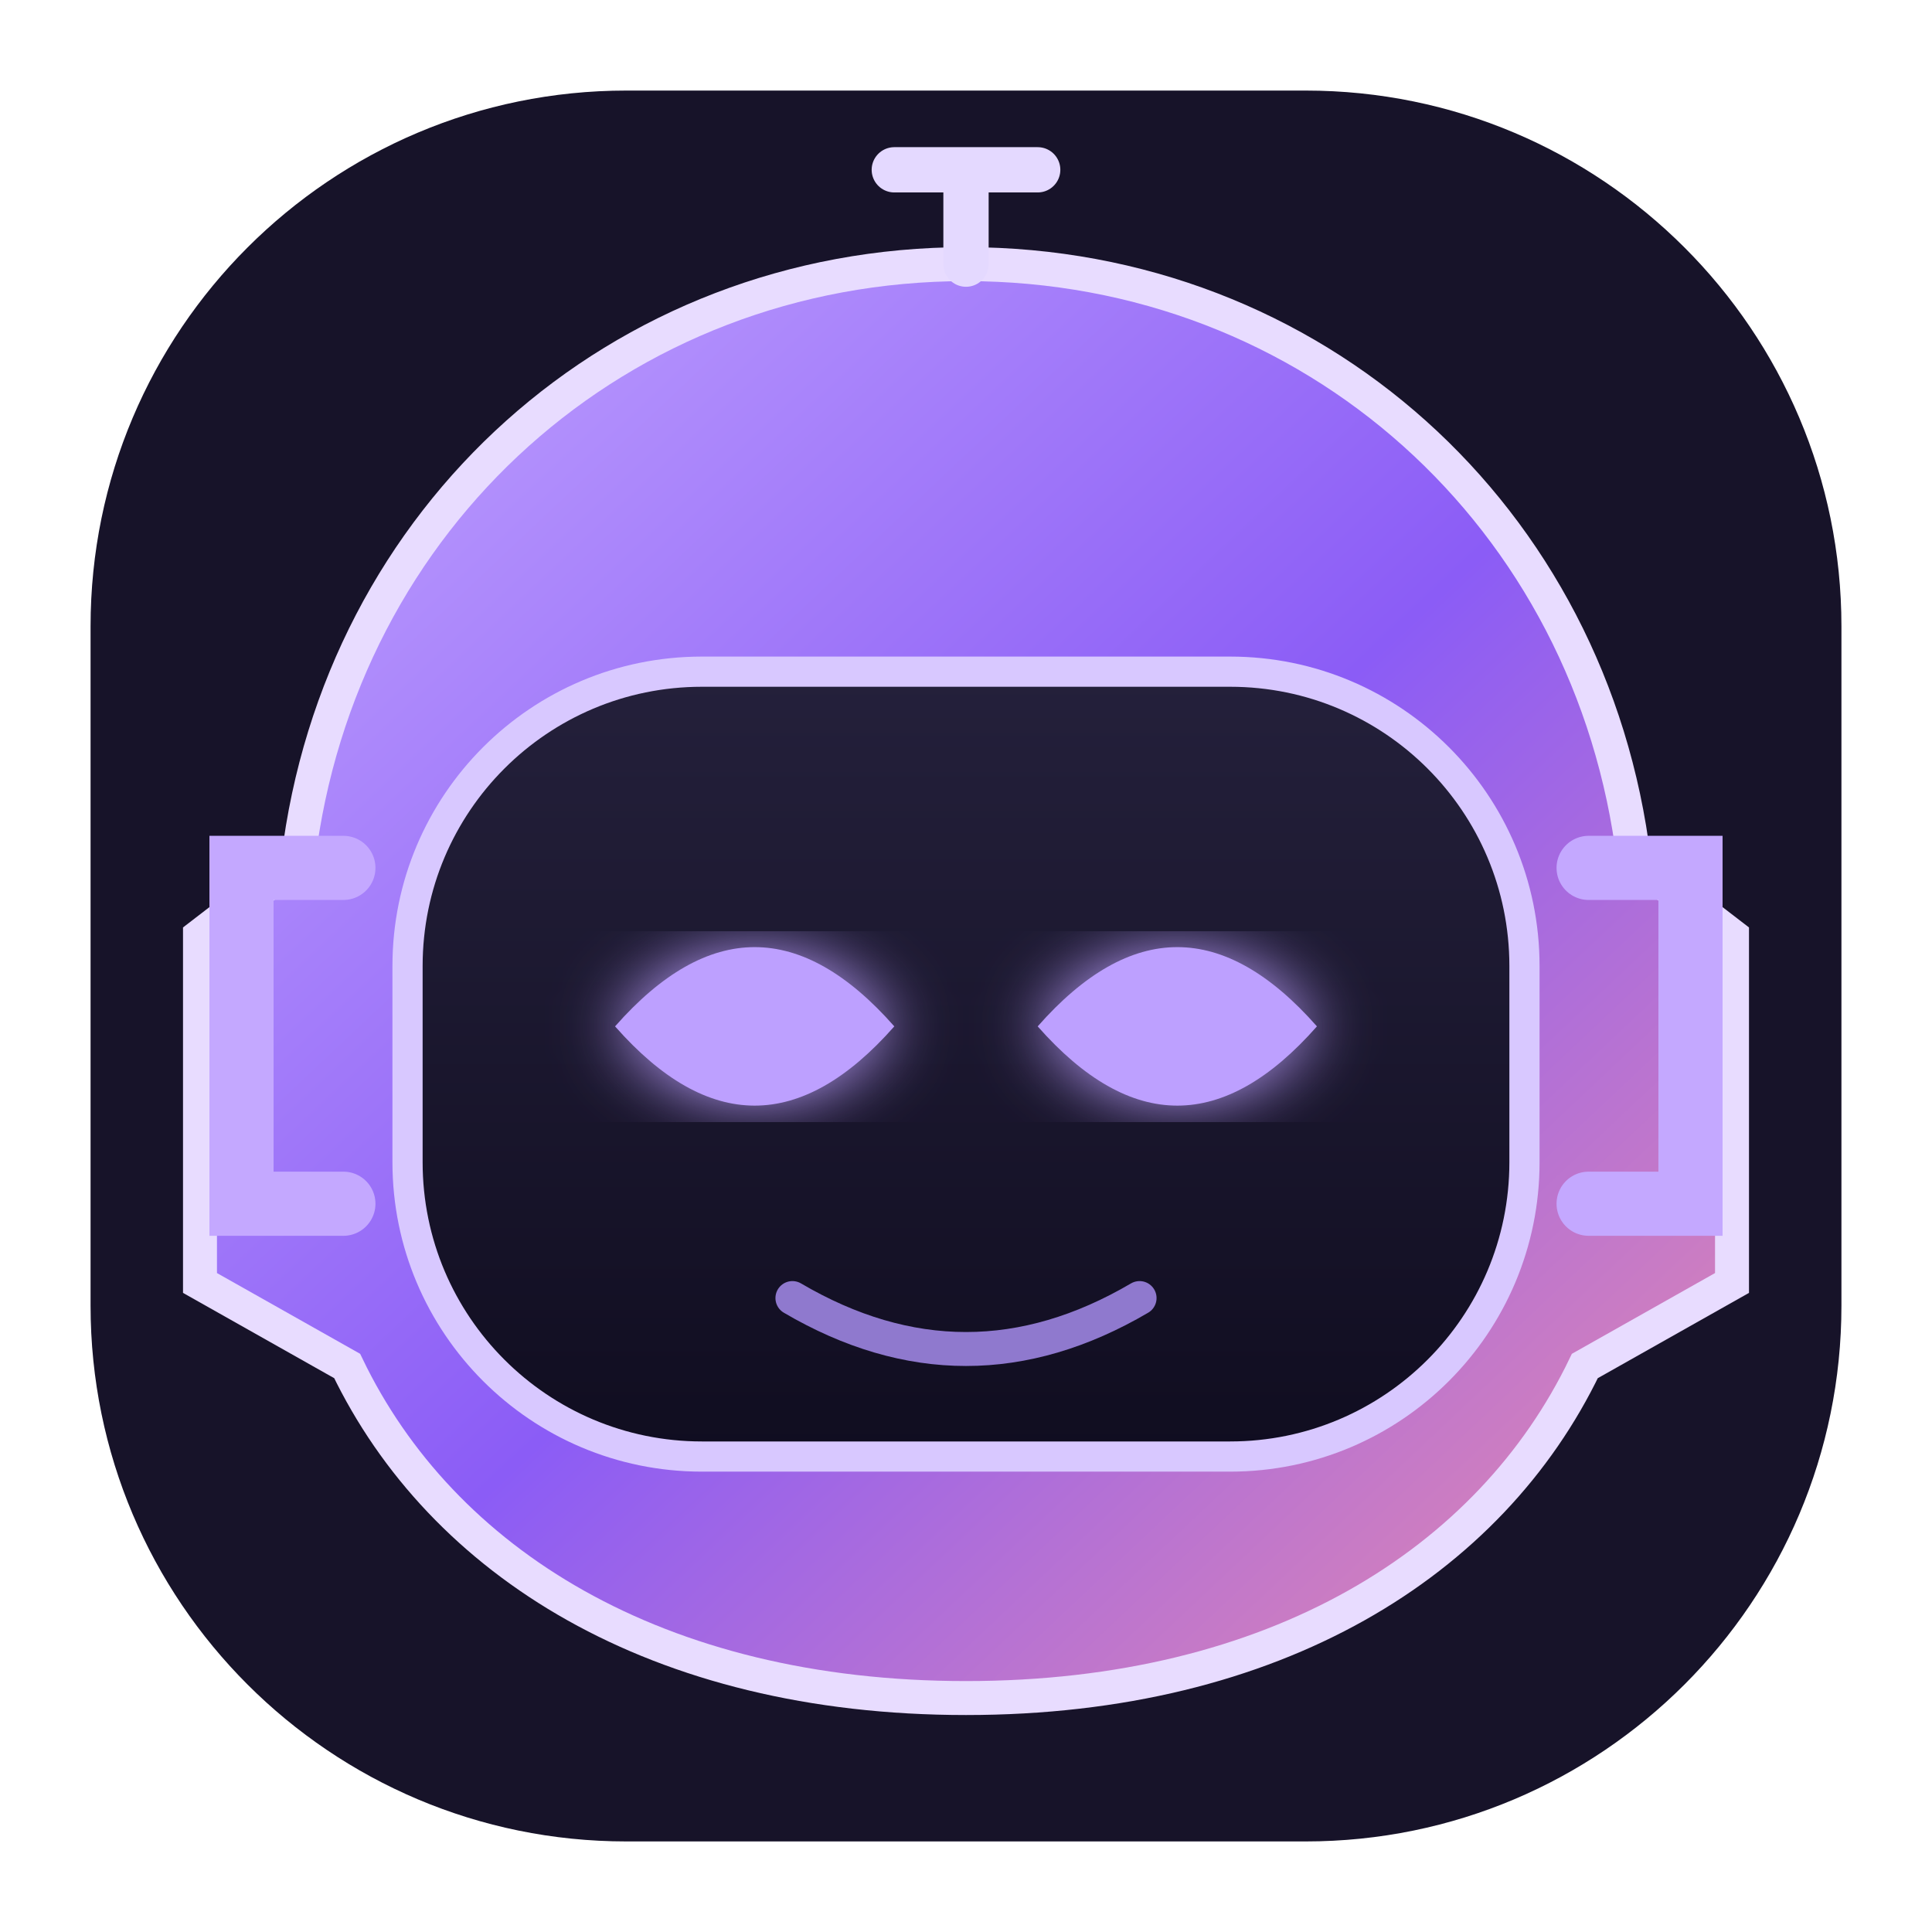
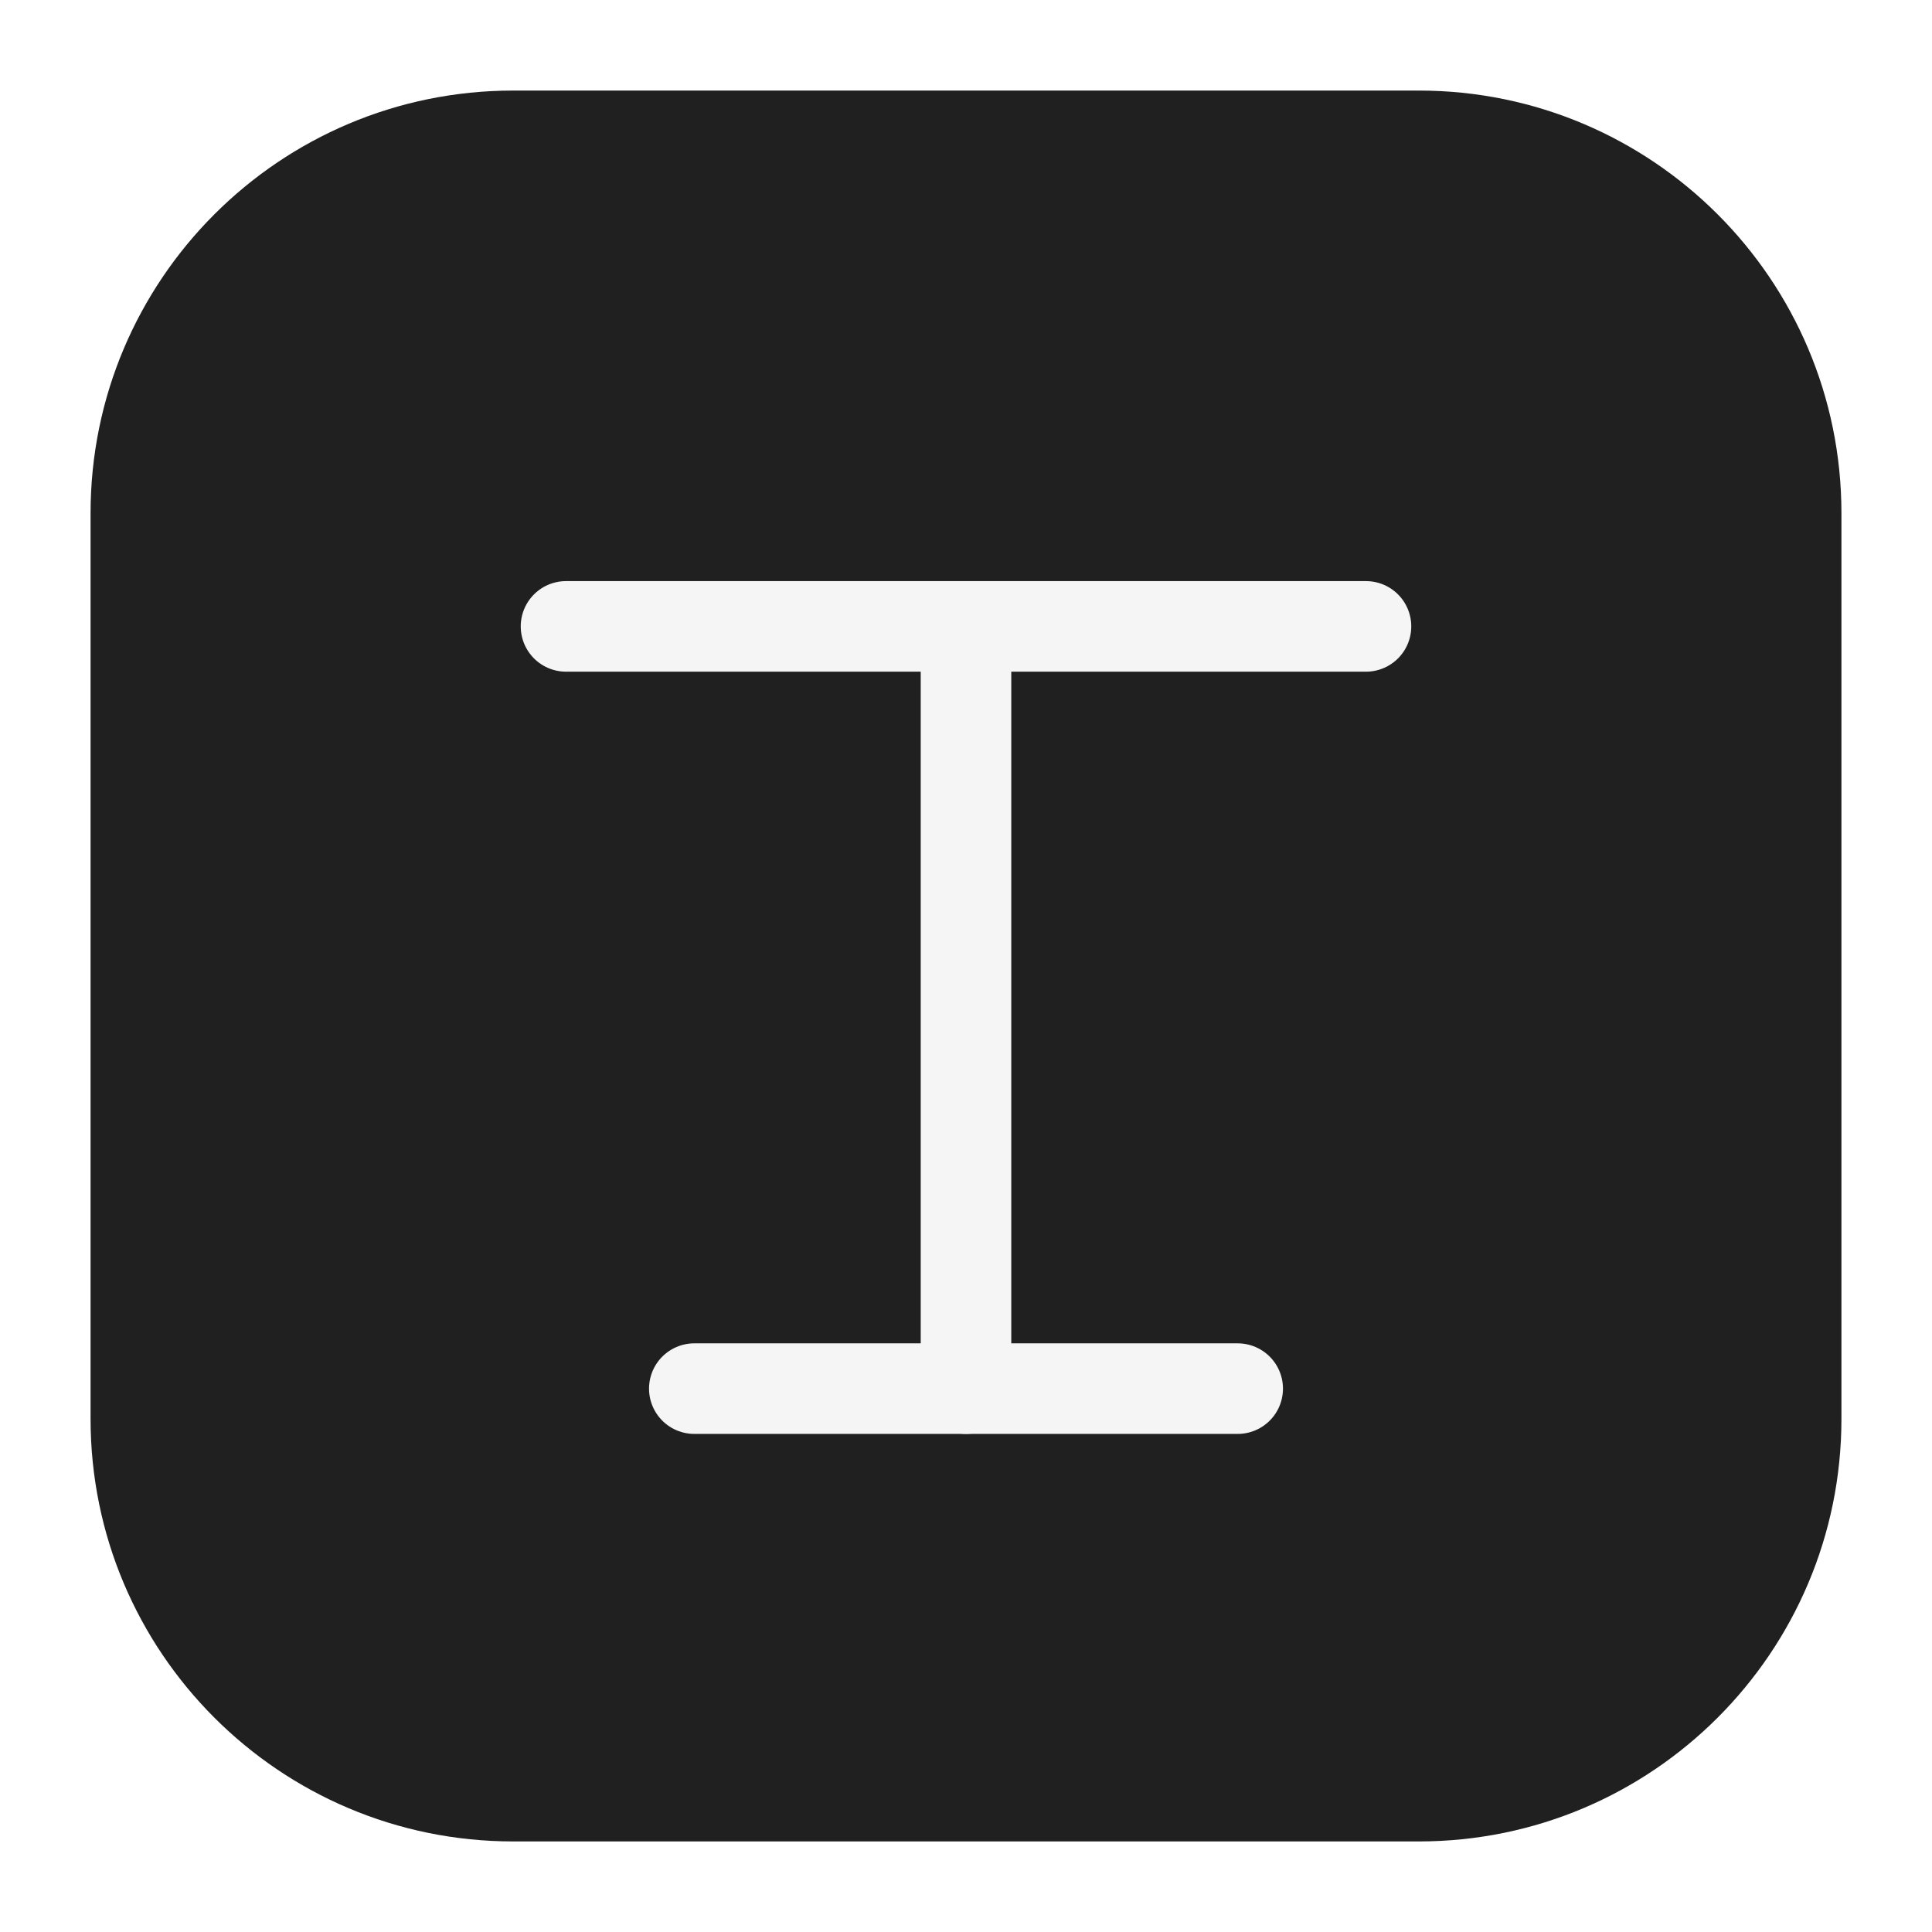
<svg xmlns="http://www.w3.org/2000/svg" viewBox="0 0 512 512" role="img" aria-label="TILLBOT">
-   <defs>
-     <linearGradient id="shell" x1="0" y1="0" x2="1" y2="1">
-       <stop stop-color="#c4a8ff" />
-       <stop offset=".52" stop-color="#8b5cf6" />
-       <stop offset="1" stop-color="#ec8da8" />
-     </linearGradient>
-     <linearGradient id="visor" x1="0" y1="0" x2="0" y2="1">
-       <stop stop-color="#24203b" />
-       <stop offset="1" stop-color="#100d20" />
-     </linearGradient>
-     <filter id="glow">
-       <feGaussianBlur stdDeviation="9" result="b" />
-       <feMerge>
-         <feMergeNode in="b" />
-         <feMergeNode in="SourceGraphic" />
-       </feMerge>
-     </filter>
-   </defs>
-   <rect x="24" y="24" width="464" height="464" rx="142" fill="#171329" />
-   <path d="M256 70c-92 0-166 67-177 158l-26 20v92l39 22c25 52 82 88 164 88s139-36 164-88l39-22v-92l-26-20C422 137 348 70 256 70Z" fill="url(#shell)" stroke="#e8dcff" stroke-width="9" />
-   <path d="M91 230H64v89h27m330-89h27v89h-27" fill="none" stroke="#c4a8ff" stroke-width="17" stroke-linecap="round" />
-   <rect x="108" y="178" width="296" height="208" rx="78" fill="url(#visor)" stroke="#d8c8ff" stroke-width="8" />
-   <path d="M163 272q37-42 74 0-37 42-74 0Zm112 0q37-42 74 0-37 42-74 0Z" fill="#bda0ff" filter="url(#glow)" />
-   <path d="M210 344q46 27 92 0" fill="none" stroke="#8f79ce" stroke-width="9" stroke-linecap="round" />
-   <path d="M256 70V45m-19 0h38" stroke="#e4d9ff" stroke-width="12" stroke-linecap="round" />
+   <rect x="24" y="24" width="464" height="464" rx="112" fill="#202020" />
+   <g fill="none" stroke="#f5f5f5" stroke-width="24" stroke-linecap="round" stroke-linejoin="round">
+     <path d="M150 166h212M256 166v202" />
+     <path d="M184 368h144" />
+   </g>
</svg>
